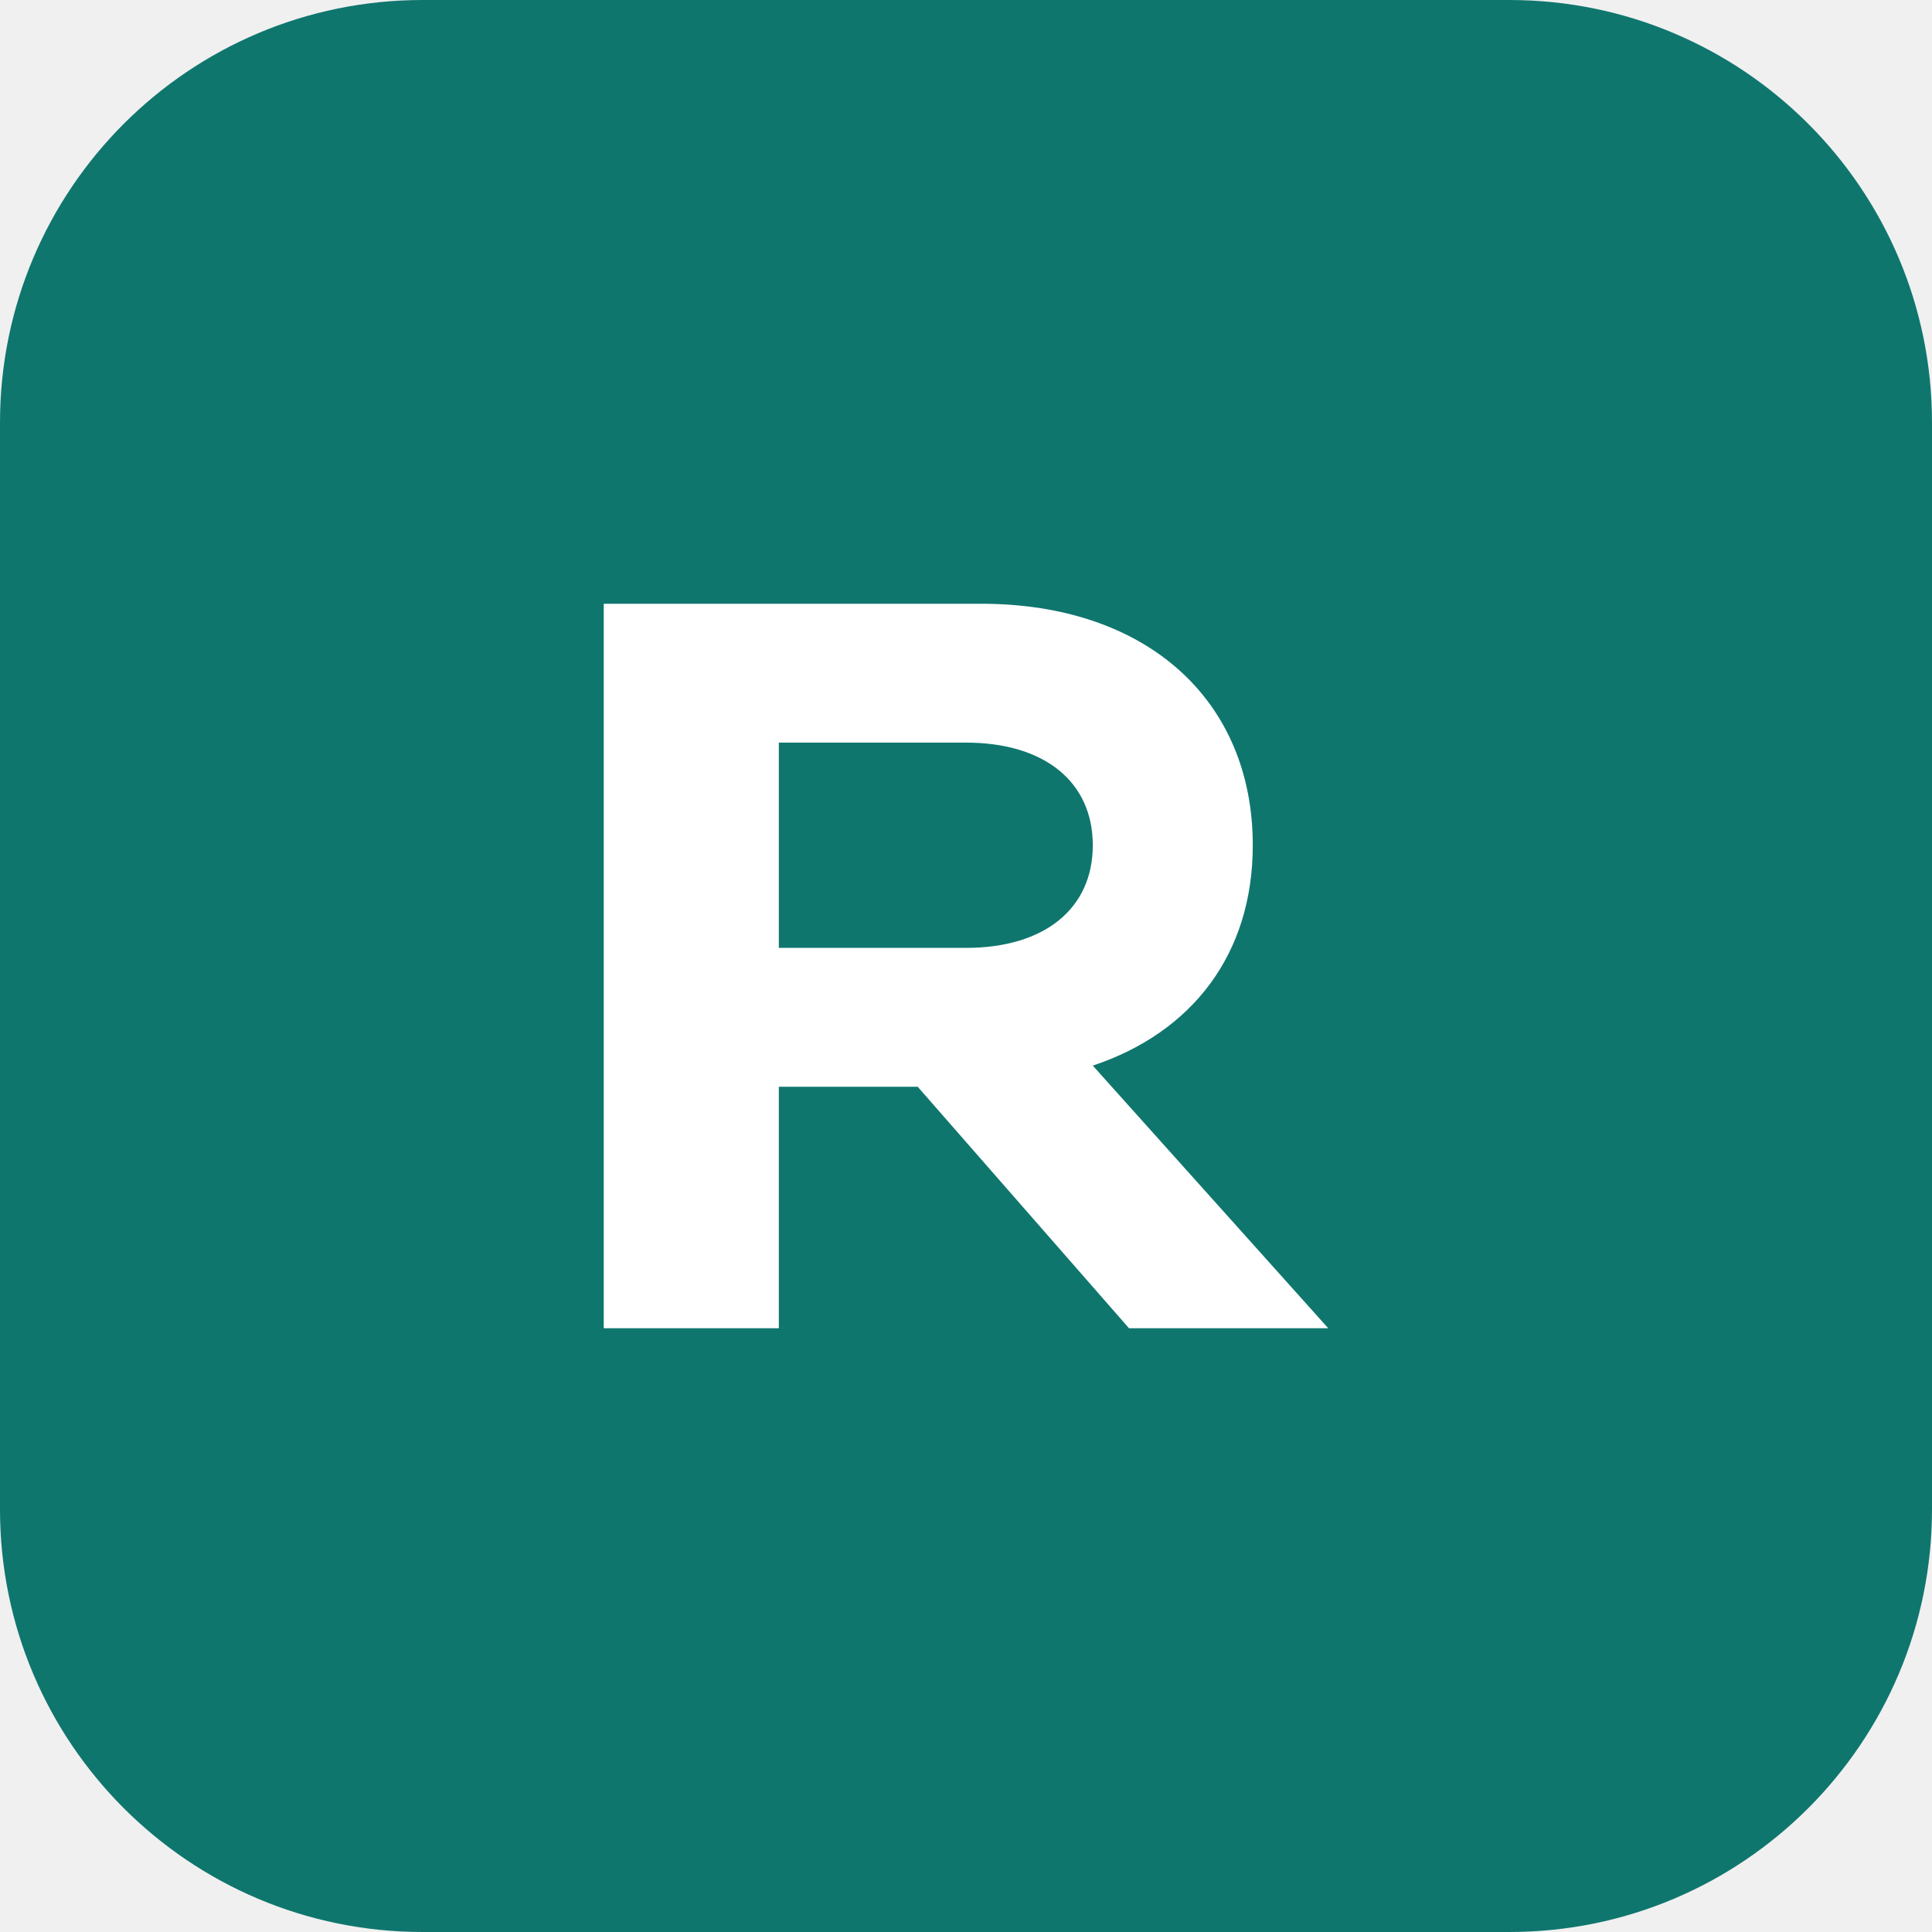
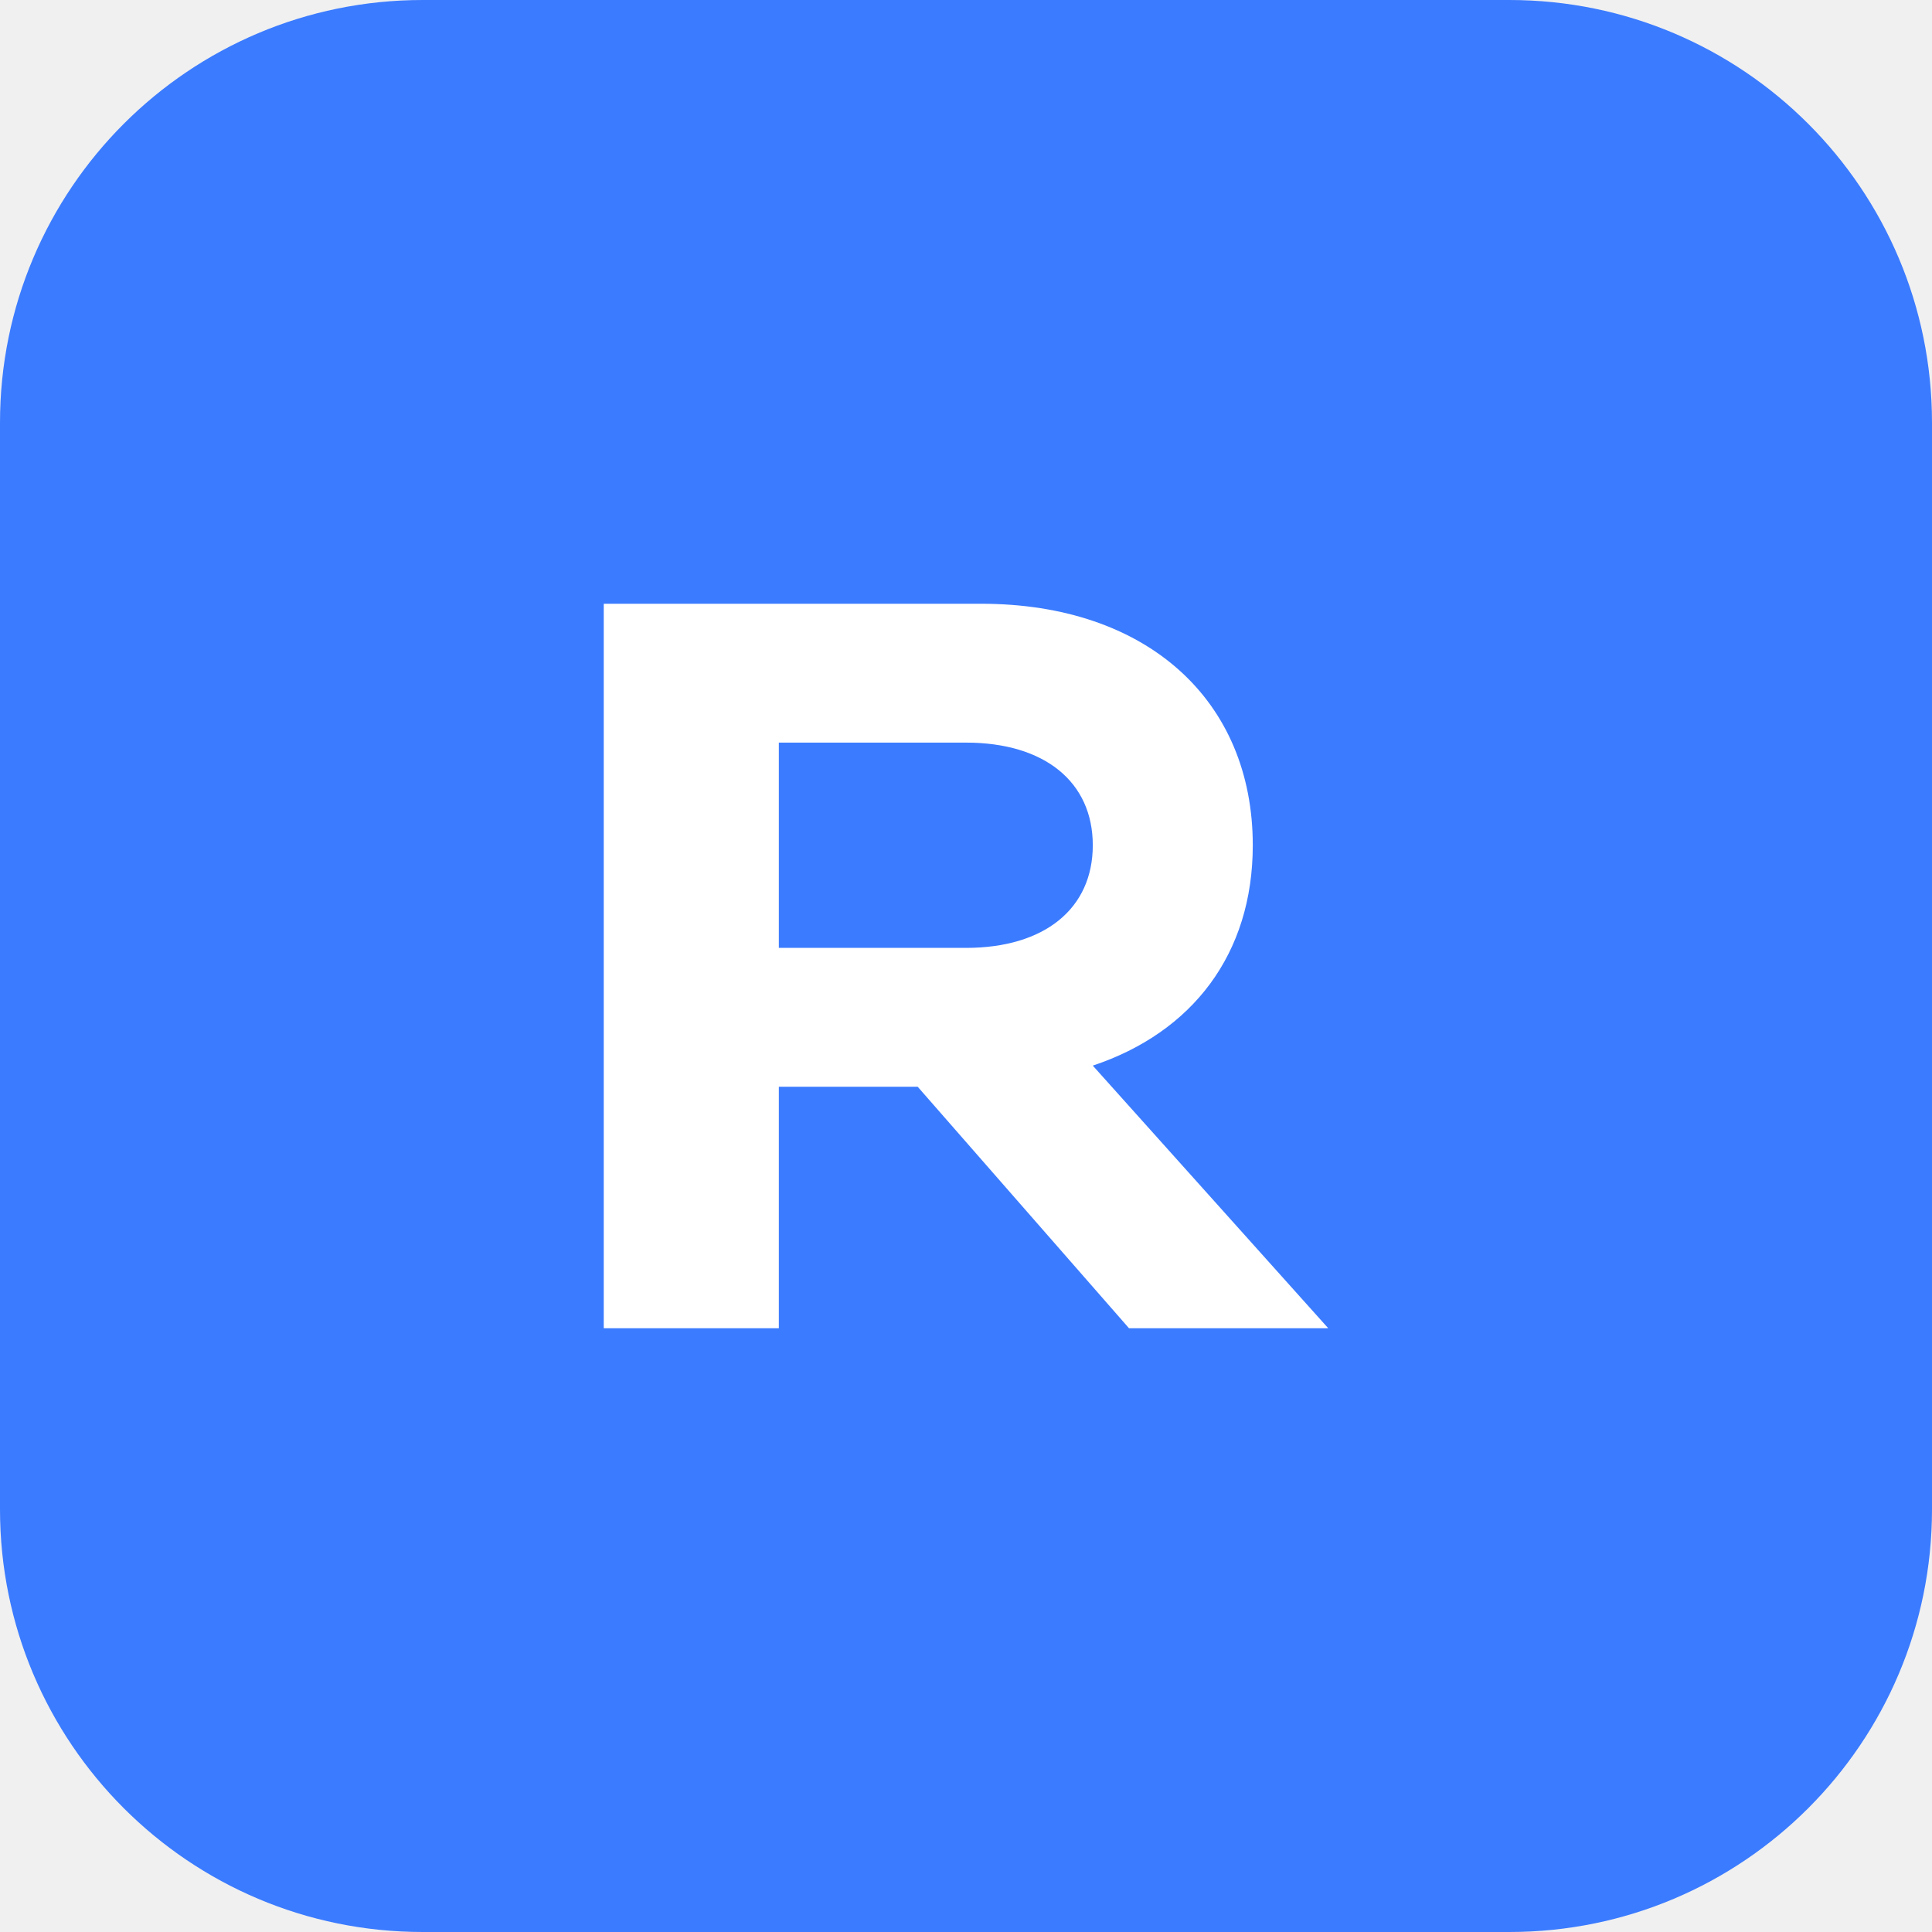
<svg xmlns="http://www.w3.org/2000/svg" viewBox="0 0 64 64" width="64" height="64">
-   <rect width="64" height="64" rx="14" fill="#0f766e" />
+   <rect width="64" height="64" rx="14" fill="#3b7bff" />
  <path d="M20 44V20h12.5c5.5 0 9 3.2 9 8 0 3.6-2 6.2-5.3 7.3L44 44h-6.6l-7-8h-4.6v8H20zm5.8-12.6h6.2c2.6 0 4.2-1.3 4.2-3.4s-1.6-3.4-4.2-3.4h-6.2v6.8z" fill="#fff" />
</svg>
